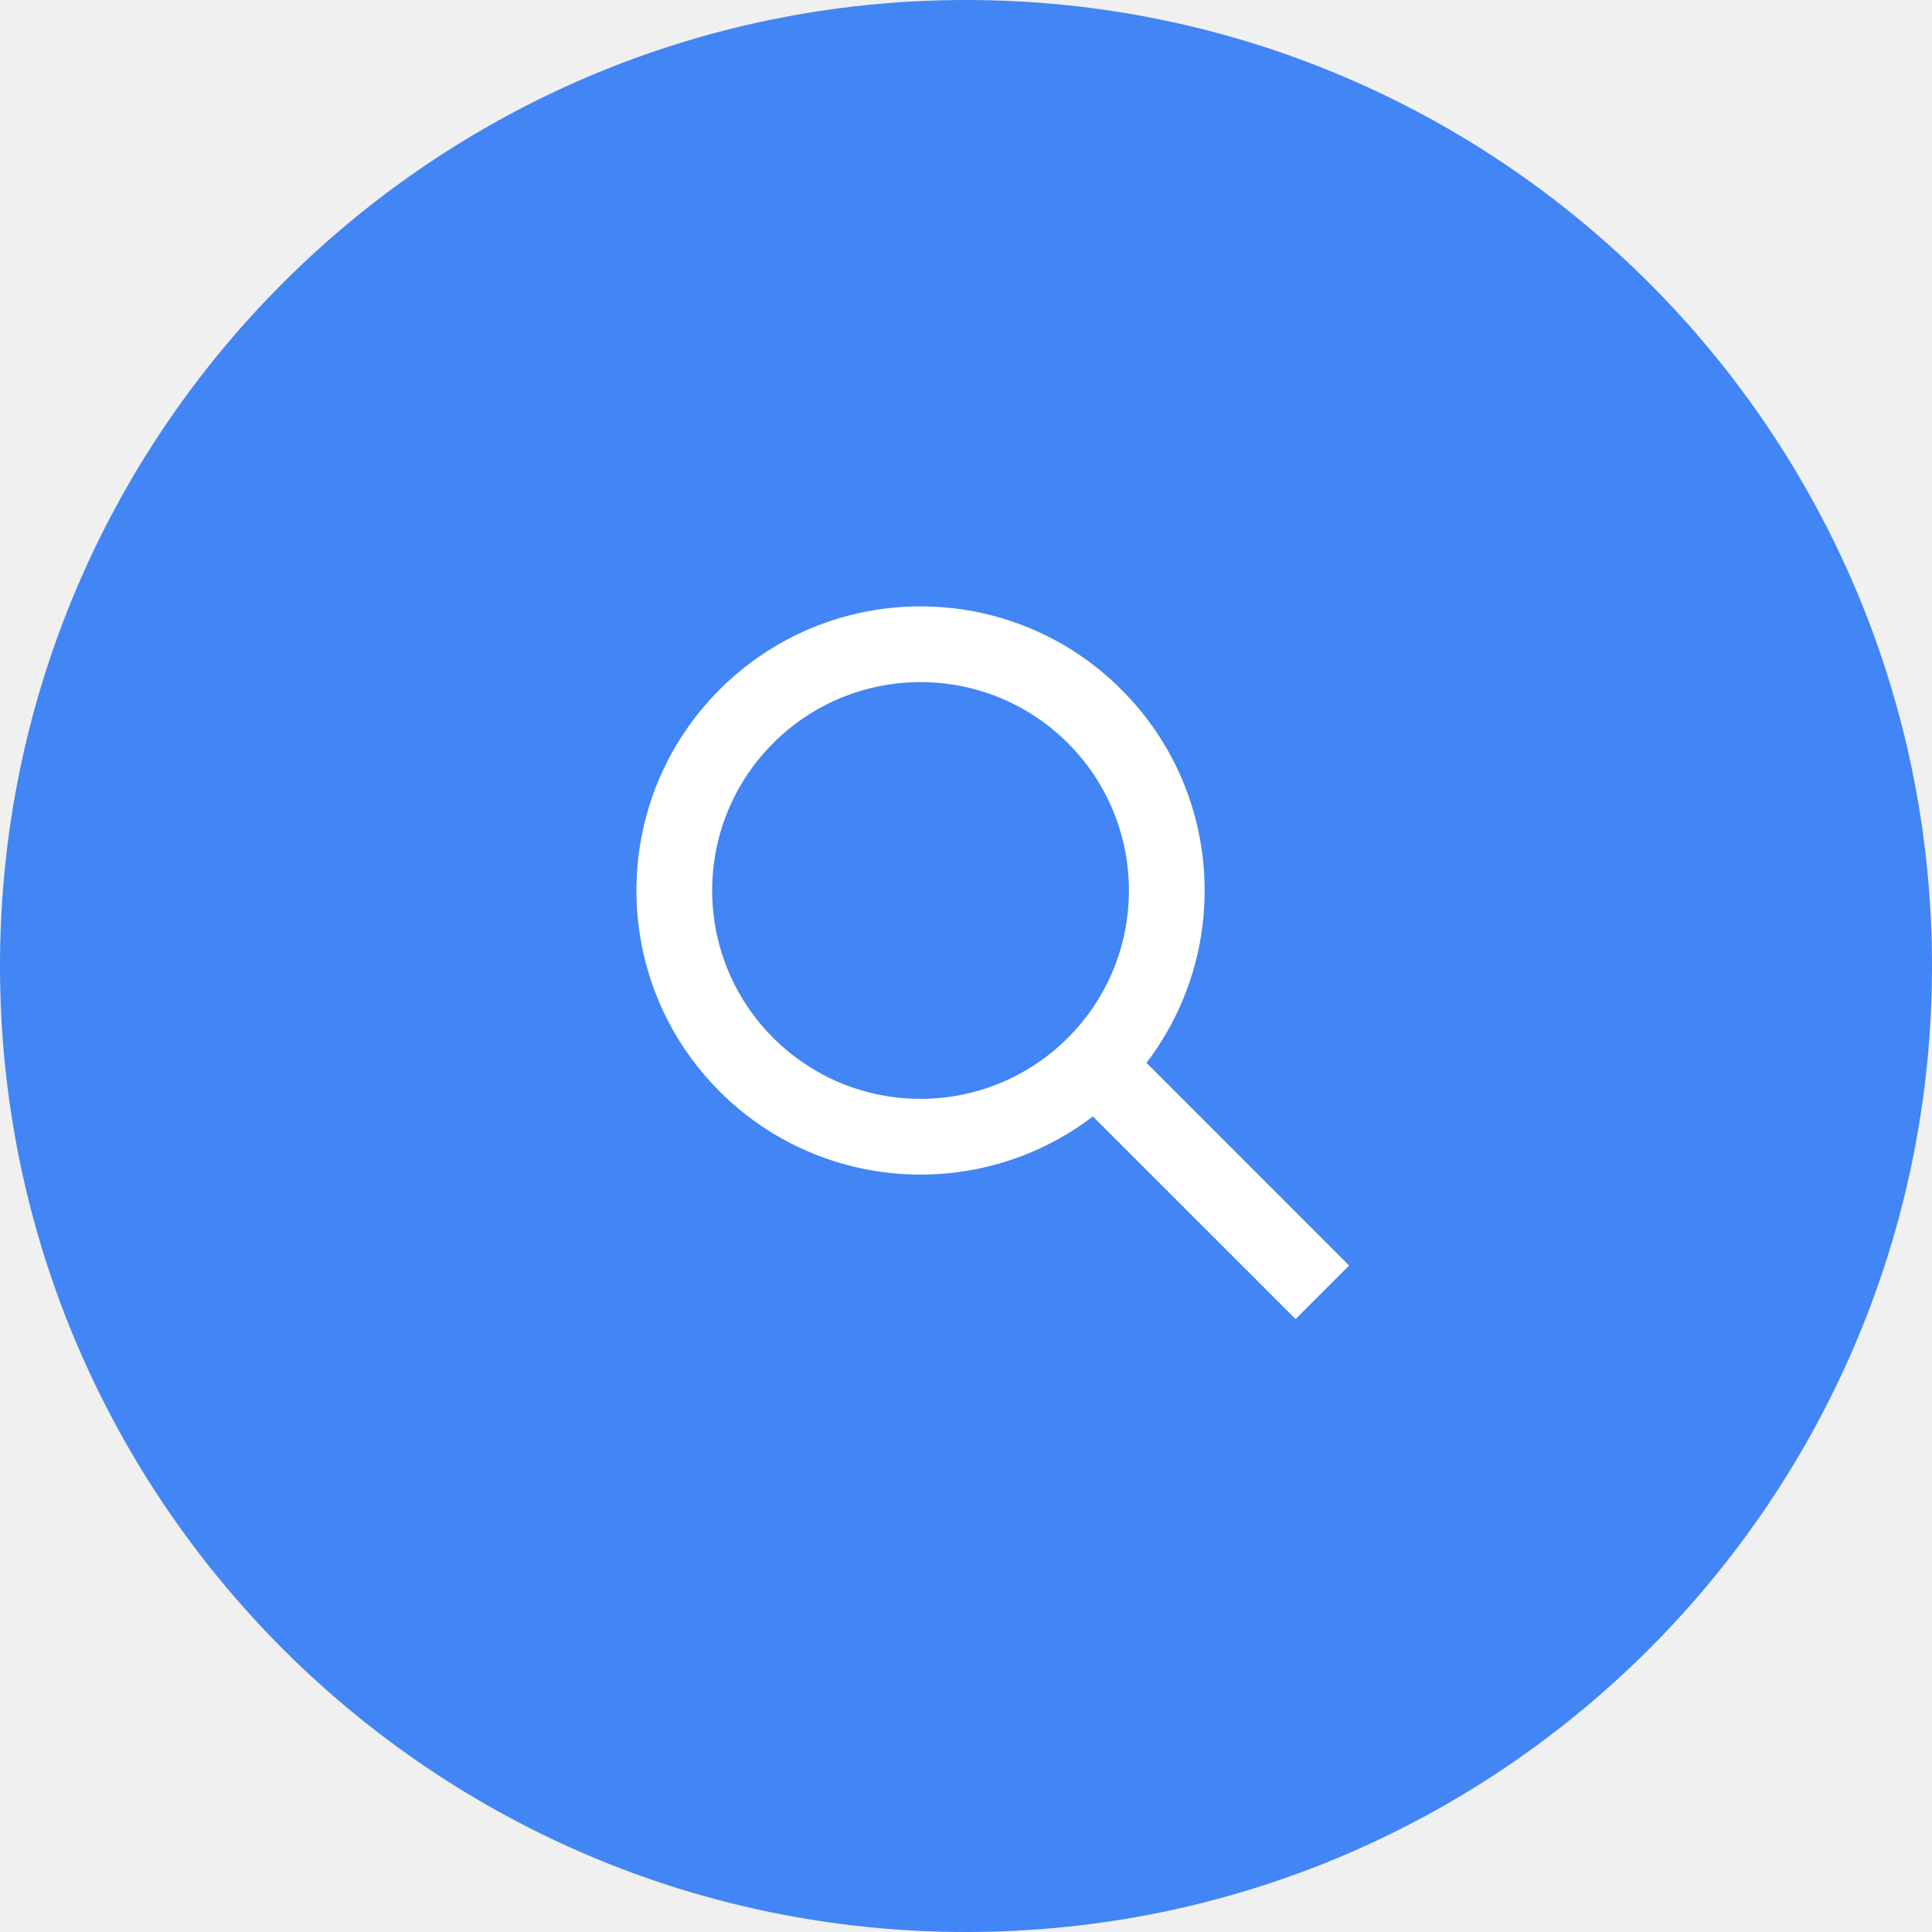
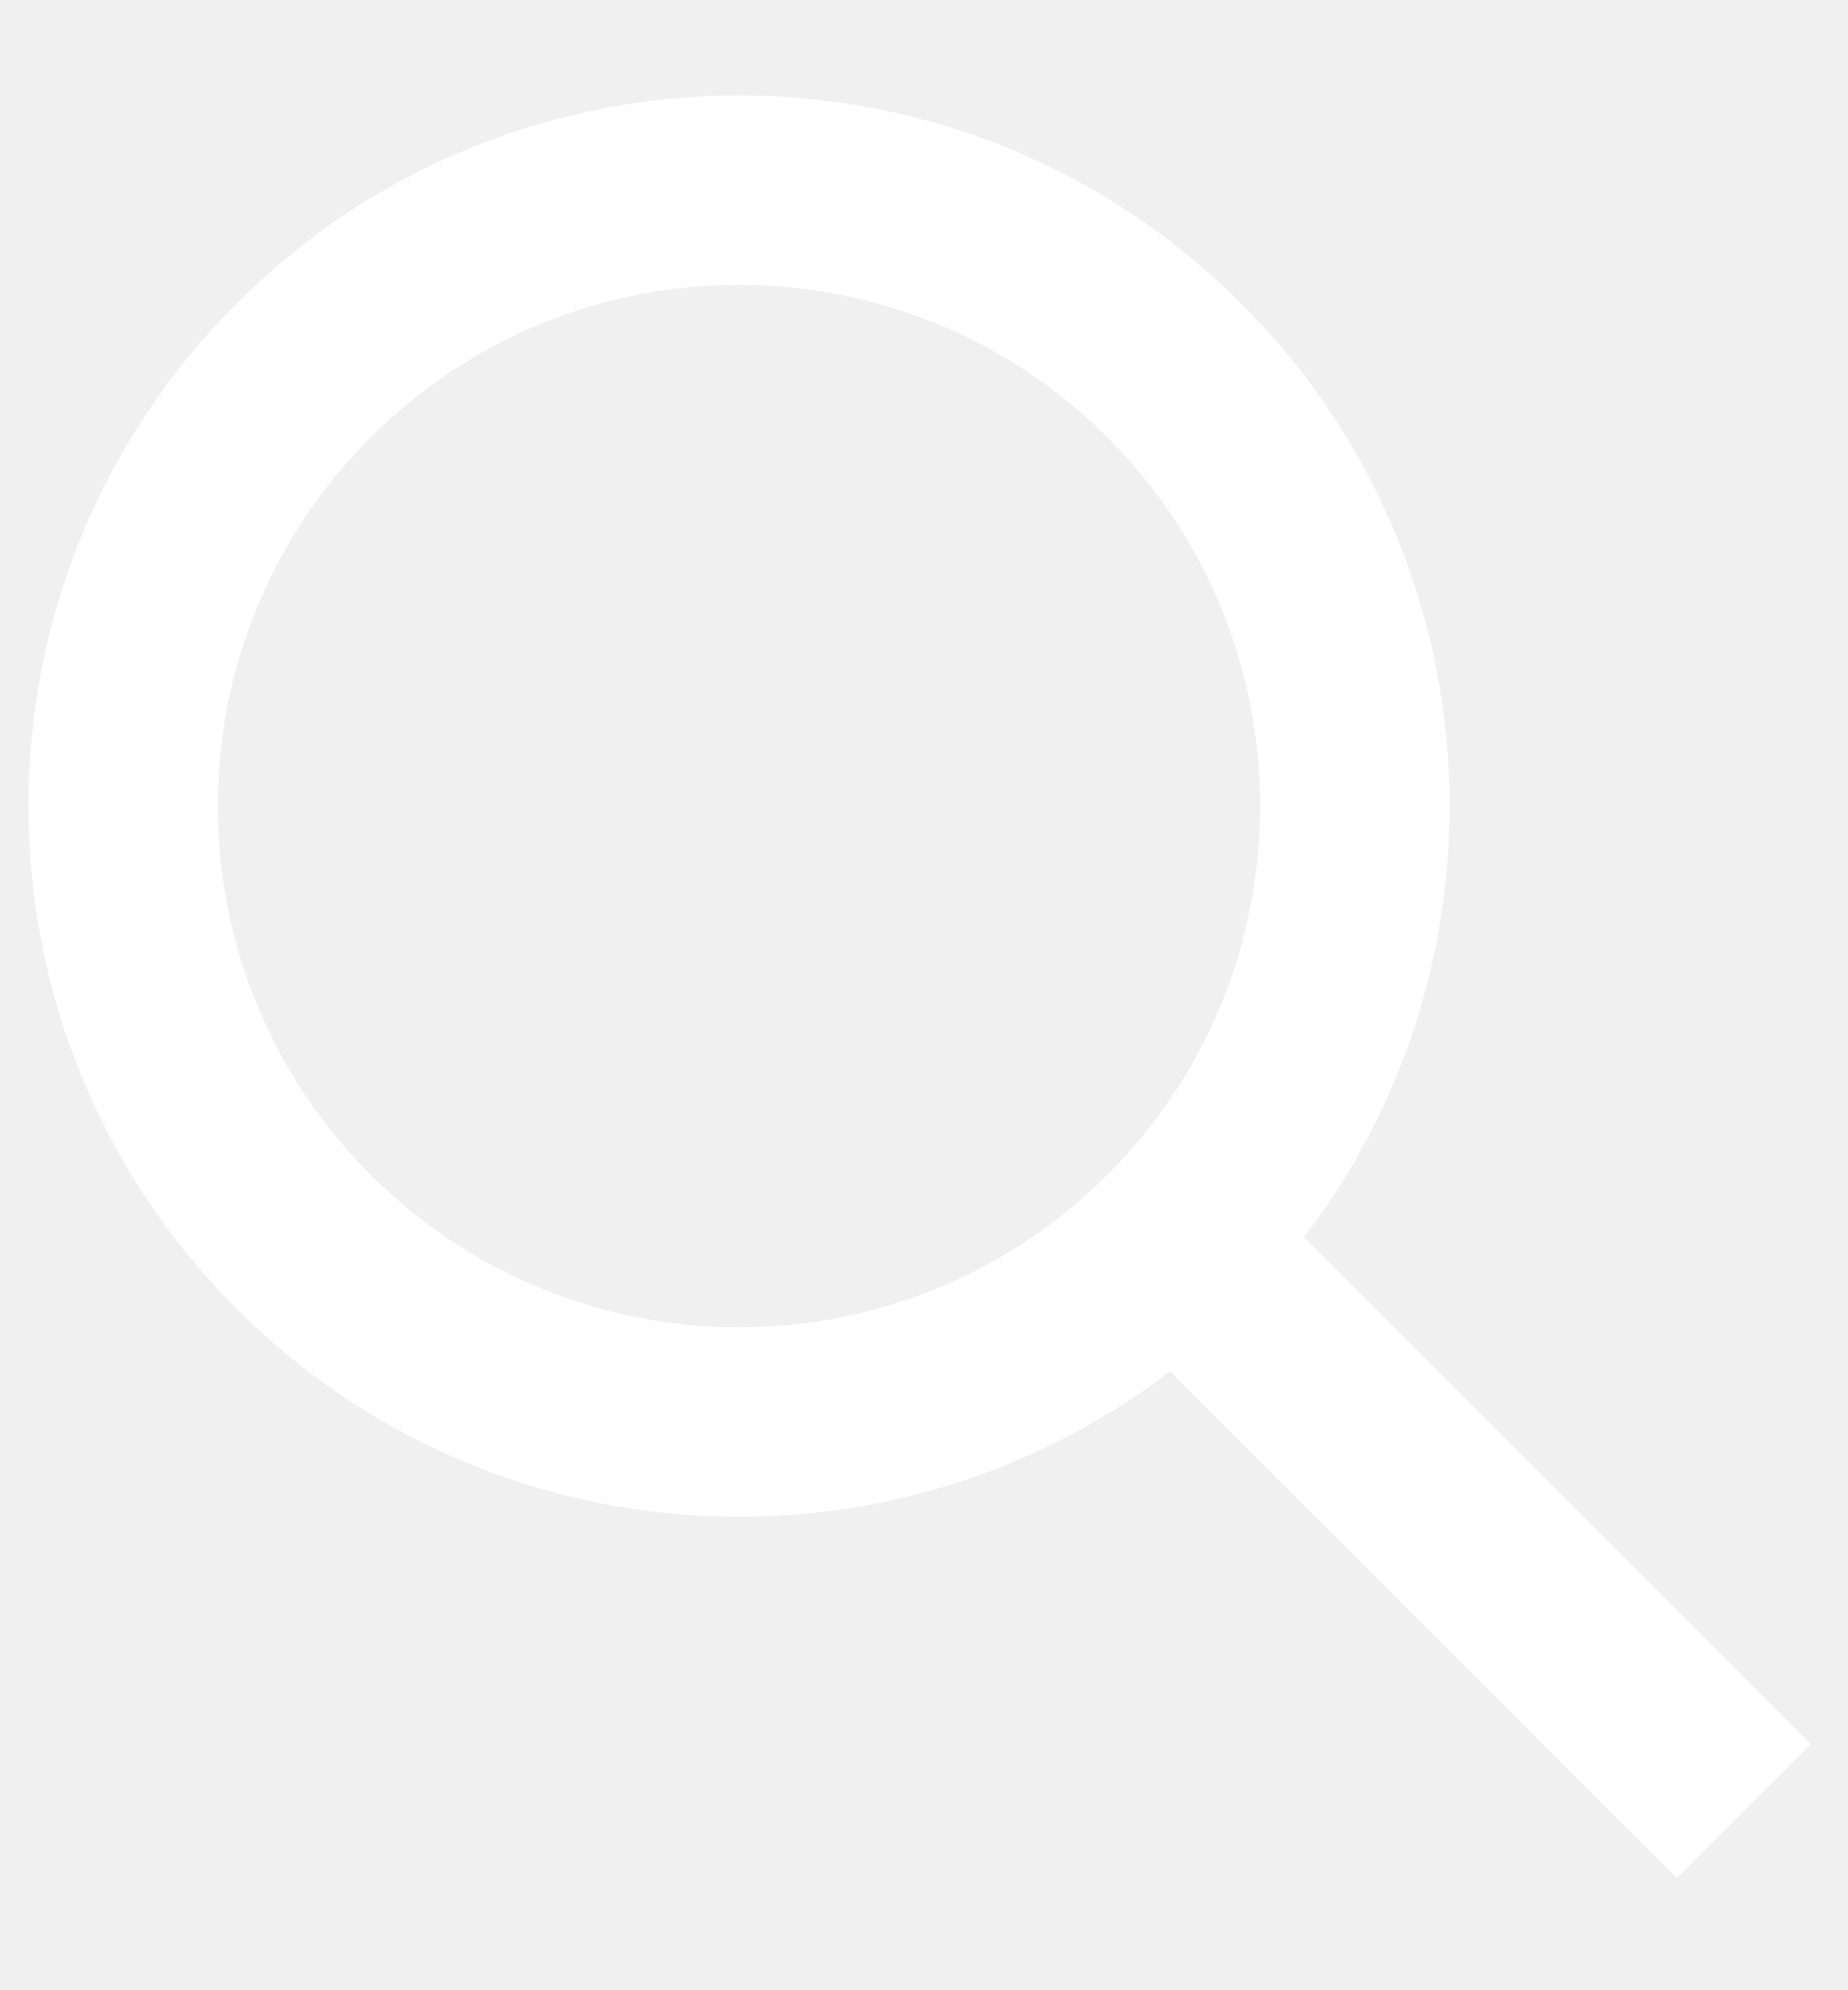
- <svg xmlns="http://www.w3.org/2000/svg" width="34" height="34" viewBox="0 0 34 34" fill="none">
-   <rect width="34" height="34" rx="17" fill="#4285F4" />
-   <path fill-rule="evenodd" clip-rule="evenodd" d="M18.793 18.264C17.361 19.696 15.039 19.696 13.607 18.264C12.175 16.832 12.175 14.51 13.607 13.078C15.039 11.646 17.361 11.646 18.793 13.078C20.225 14.51 20.225 16.832 18.793 18.264ZM19.233 19.647C17.273 21.146 14.457 20.999 12.664 19.207C10.712 17.254 10.712 14.088 12.664 12.136C14.617 10.183 17.783 10.183 19.735 12.136C21.528 13.928 21.675 16.744 20.176 18.704L23.742 22.271L22.8 23.213L19.233 19.647Z" fill="white" />
+ <svg xmlns="http://www.w3.org/2000/svg" width="13" height="14" viewBox="0 0 13 14" fill="none">
+   <path fill-rule="evenodd" clip-rule="evenodd" d="M7.793 8.264C6.361 9.696 4.039 9.696 2.607 8.264C1.175 6.832 1.175 4.51 2.607 3.078C4.039 1.646 6.361 1.646 7.793 3.078C9.225 4.51 9.225 6.832 7.793 8.264ZM8.233 9.647C6.273 11.146 3.457 10.999 1.664 9.207C-0.288 7.254 -0.288 4.088 1.664 2.136C3.617 0.183 6.783 0.183 8.735 2.136C10.528 3.928 10.675 6.744 9.176 8.704L12.742 12.271L11.8 13.213L8.233 9.647Z" fill="white" />
</svg>
